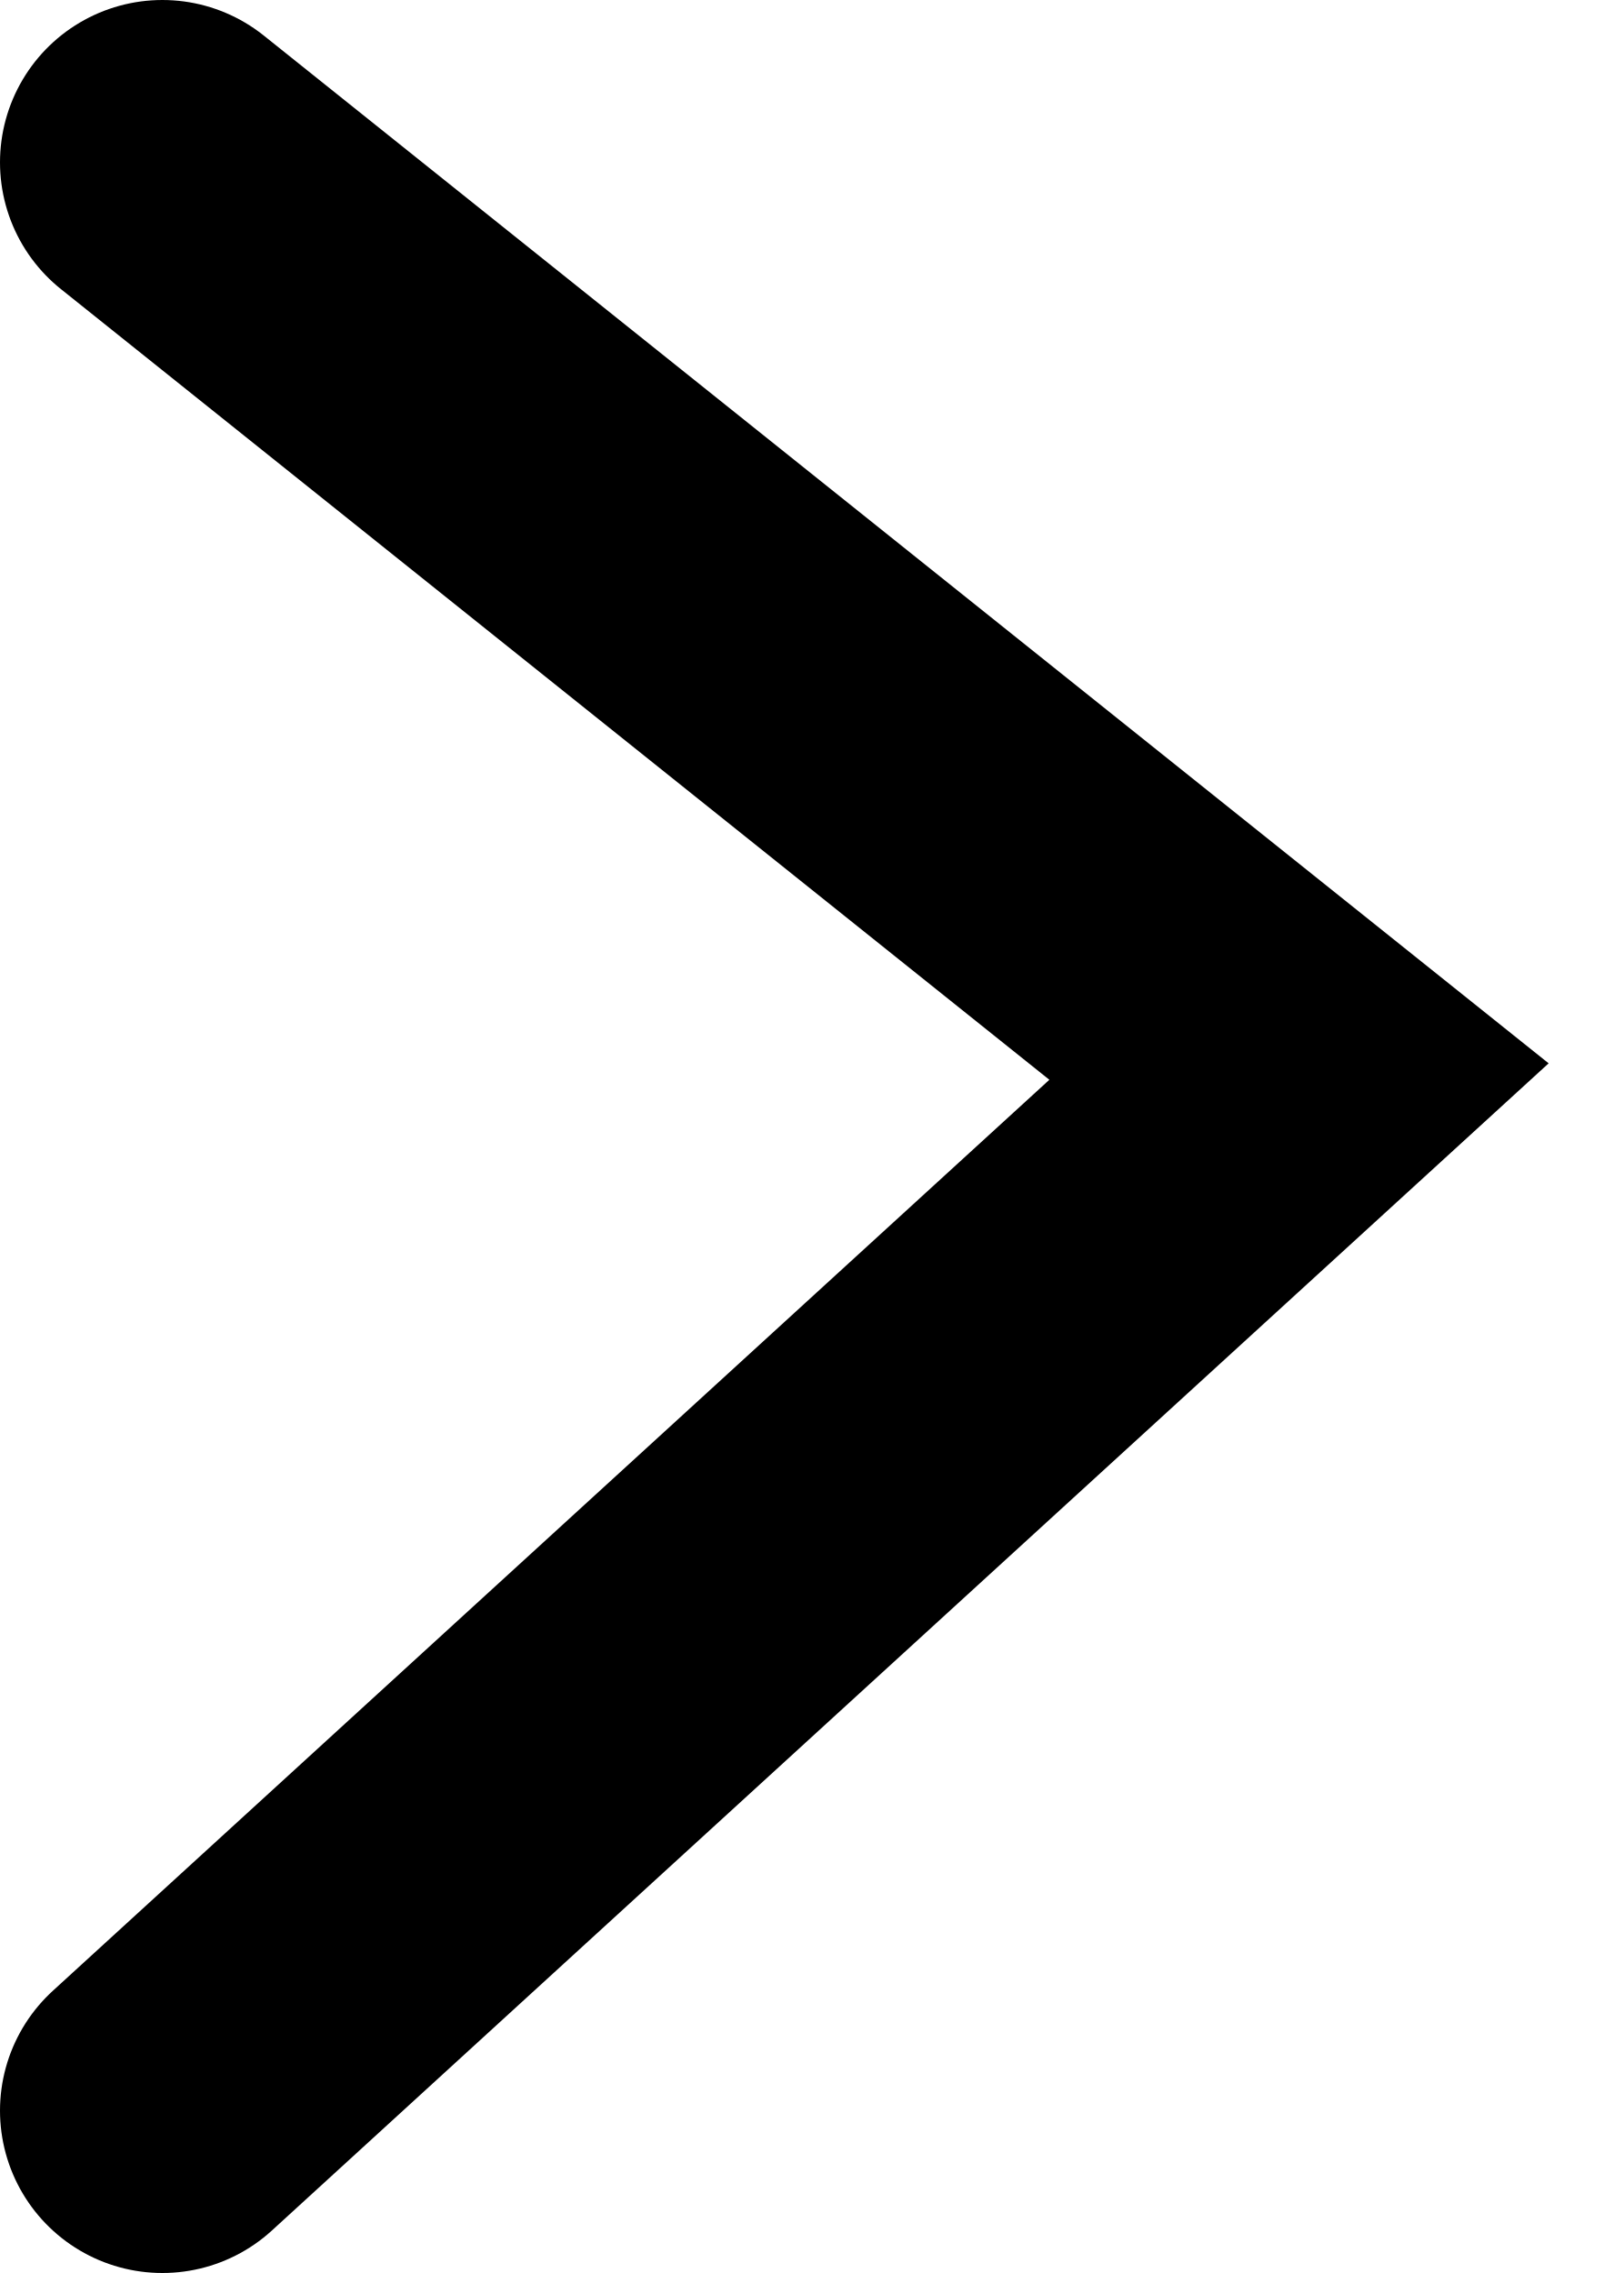
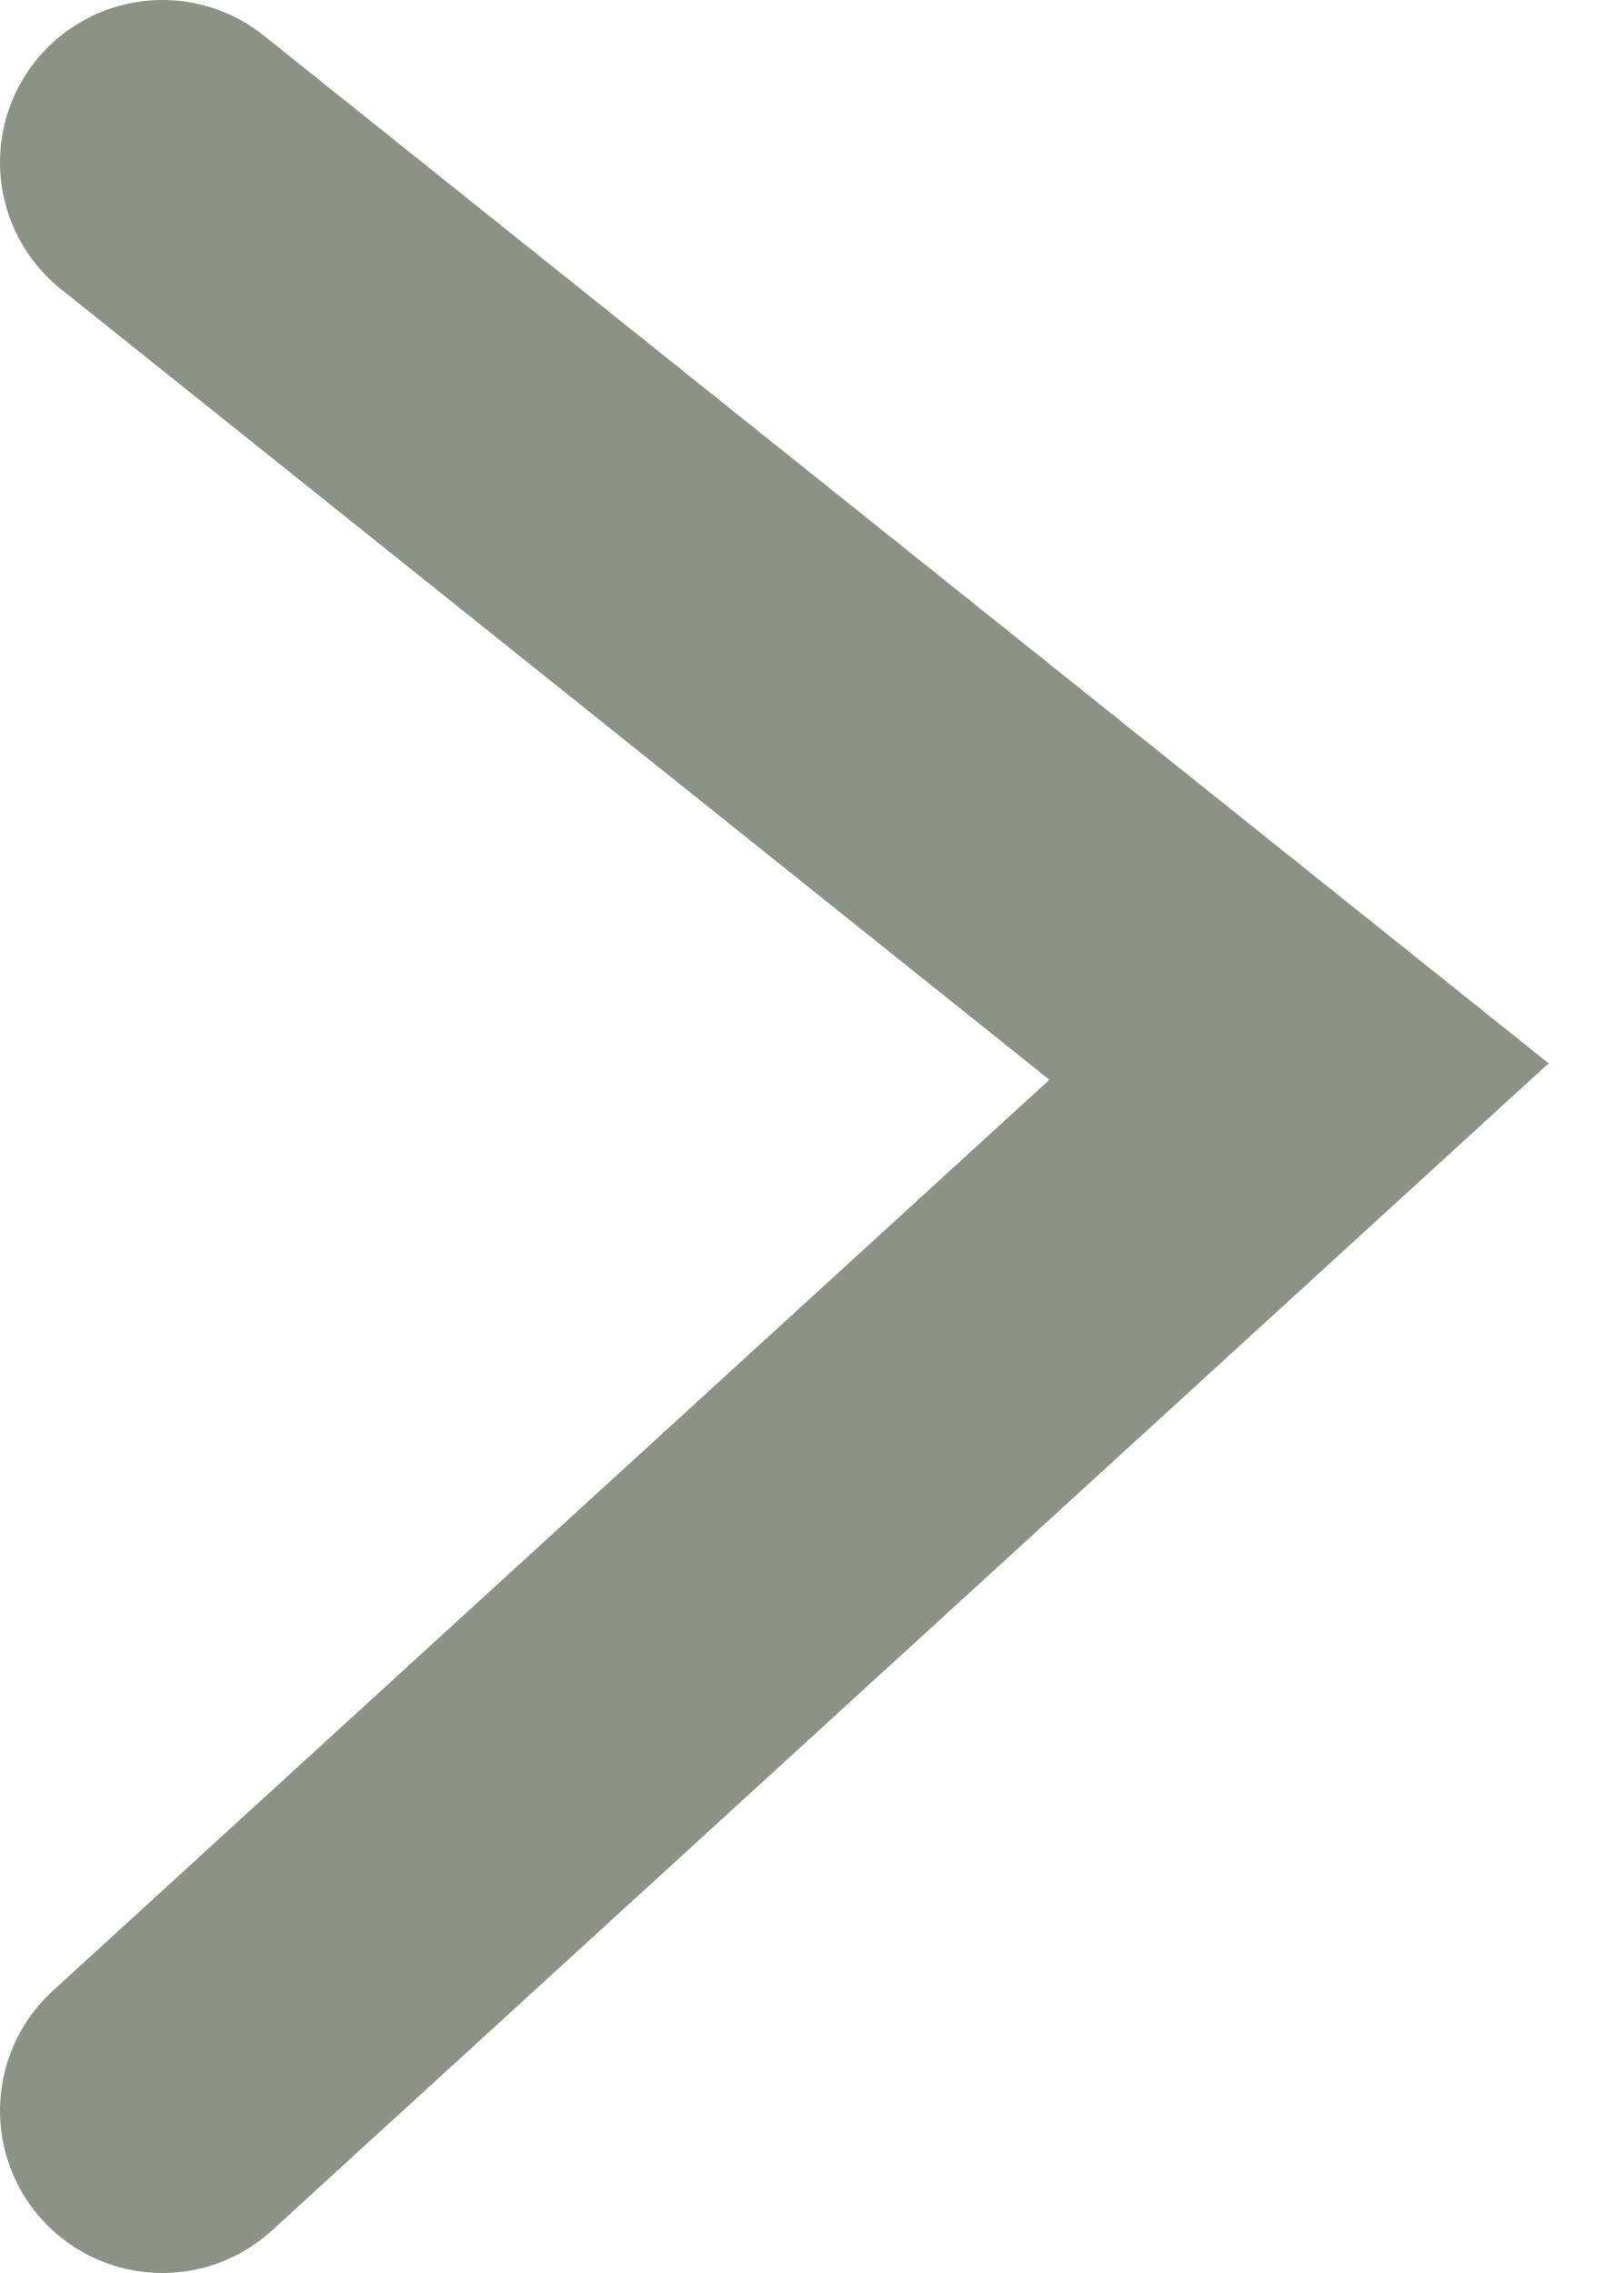
<svg xmlns="http://www.w3.org/2000/svg" width="10" height="14" viewBox="0 0 10 14" fill="none">
-   <path d="M1 1L8 6.6L1 13" stroke="black" stroke-width="2" stroke-miterlimit="6.072" stroke-linecap="round" />
+   <path d="M1 1L8 6.6L1 13" stroke="#8A9385" stroke-width="2" stroke-miterlimit="6.072" stroke-linecap="round" />
</svg>
